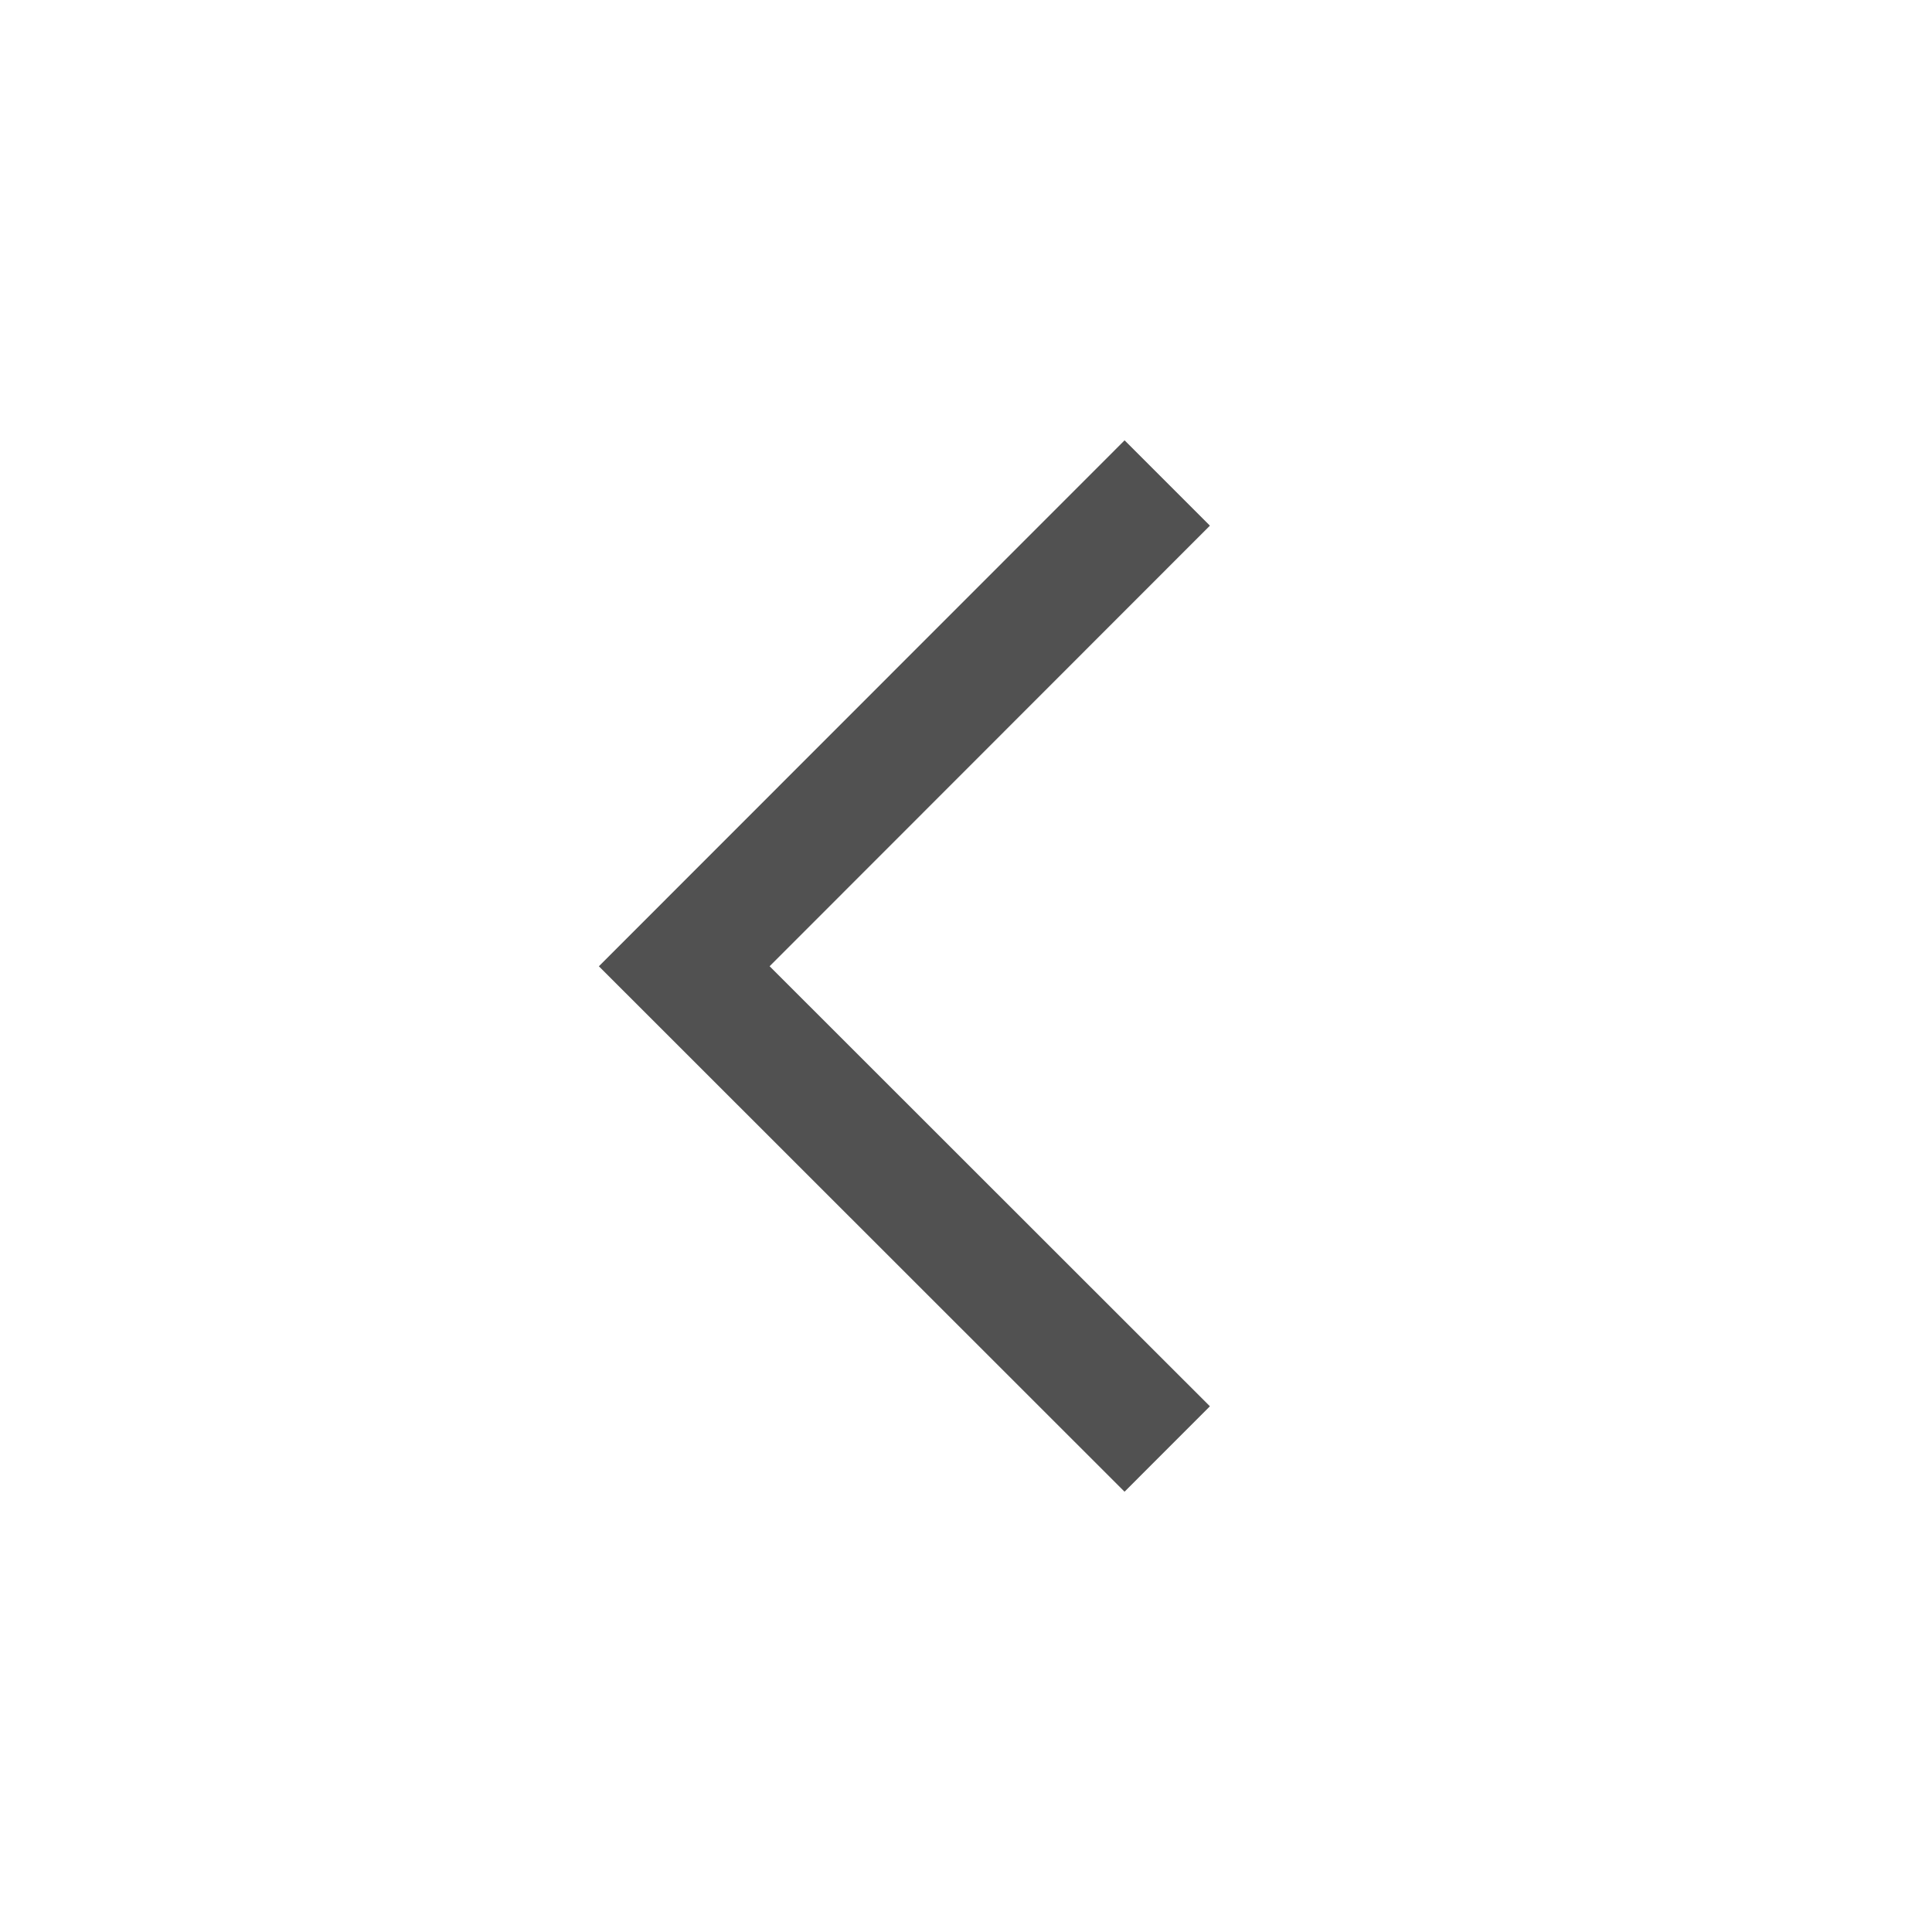
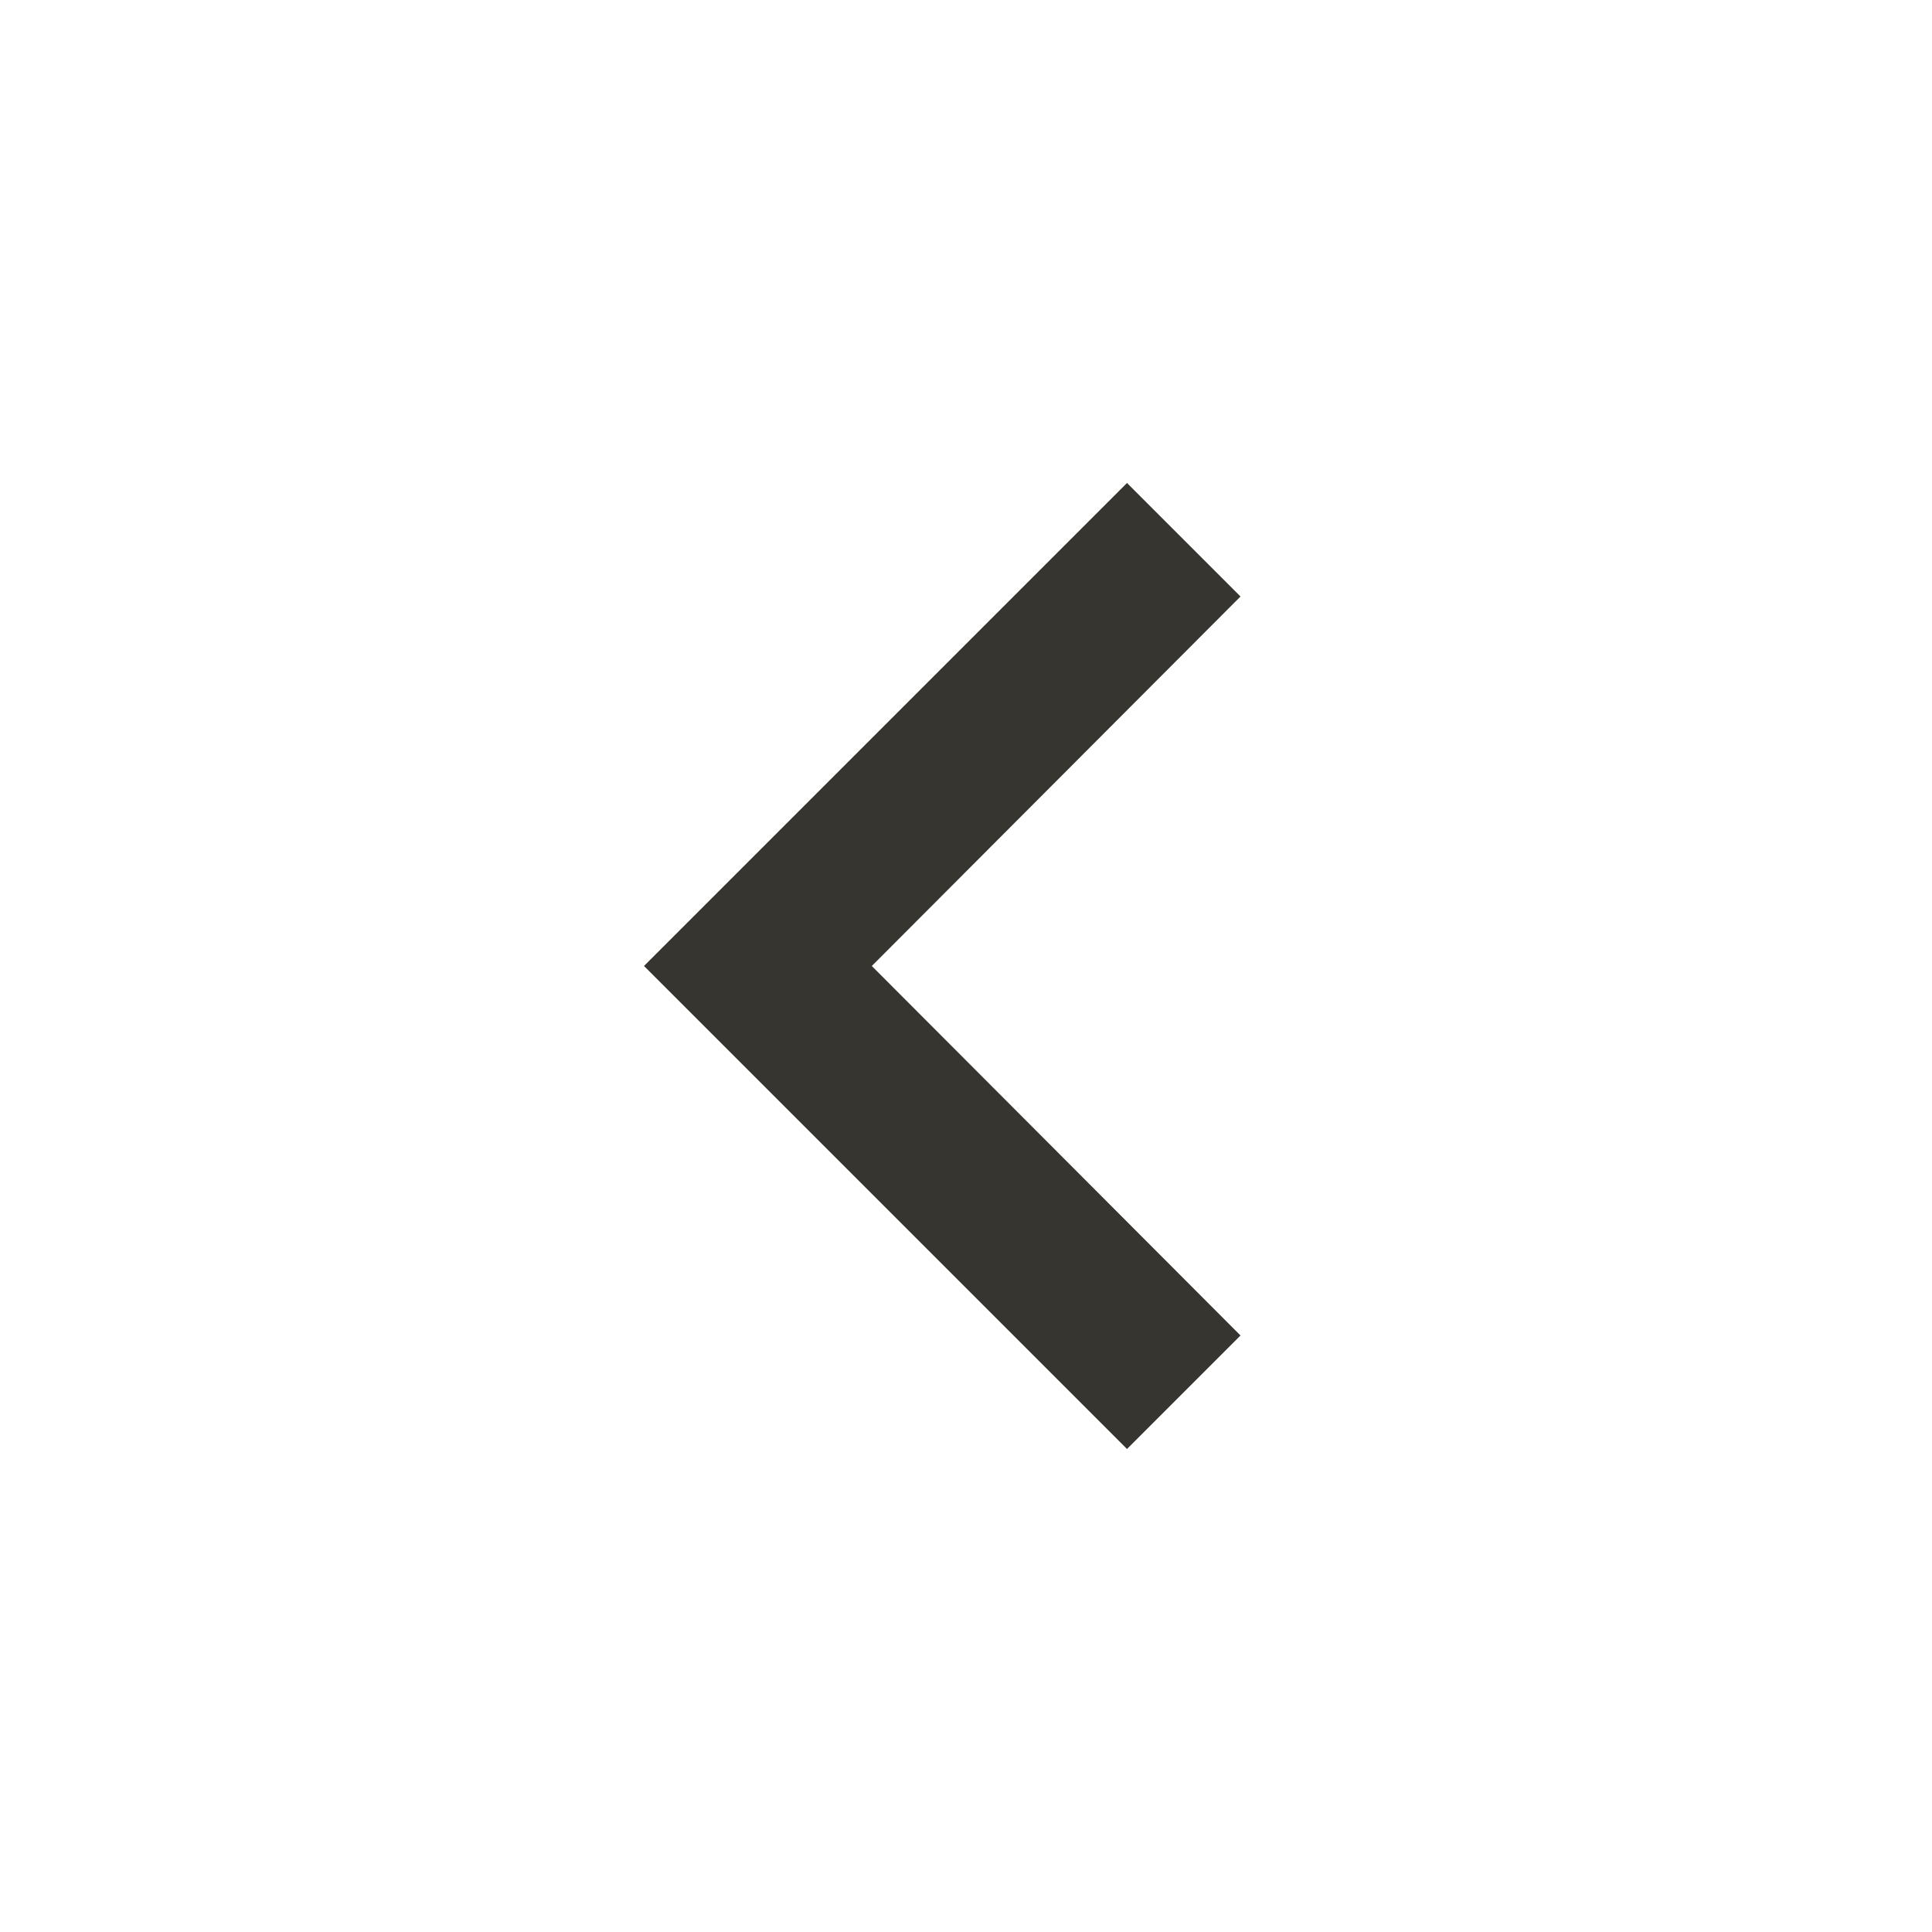
- <svg xmlns="http://www.w3.org/2000/svg" t="1628331826002" class="icon" viewBox="0 0 1024 1024" version="1.1" p-id="7238" width="200" height="200">
-   <path d="M641.28 278.613l-45.227-45.227-278.635 278.763 278.613 278.485 45.248-45.269-233.365-233.237z" p-id="7239" fill="#515151" />
+ <svg xmlns="http://www.w3.org/2000/svg" height="24px" viewBox="0 0 24 24" width="24px" fill="#37352f">
+   <path d="M0 0h24v24H0V0z" fill="none" />
+   <path d="M15.41 7.41L14 6l-6 6 6 6 1.41-1.41L10.83 12l4.58-4.59z" />
</svg>
